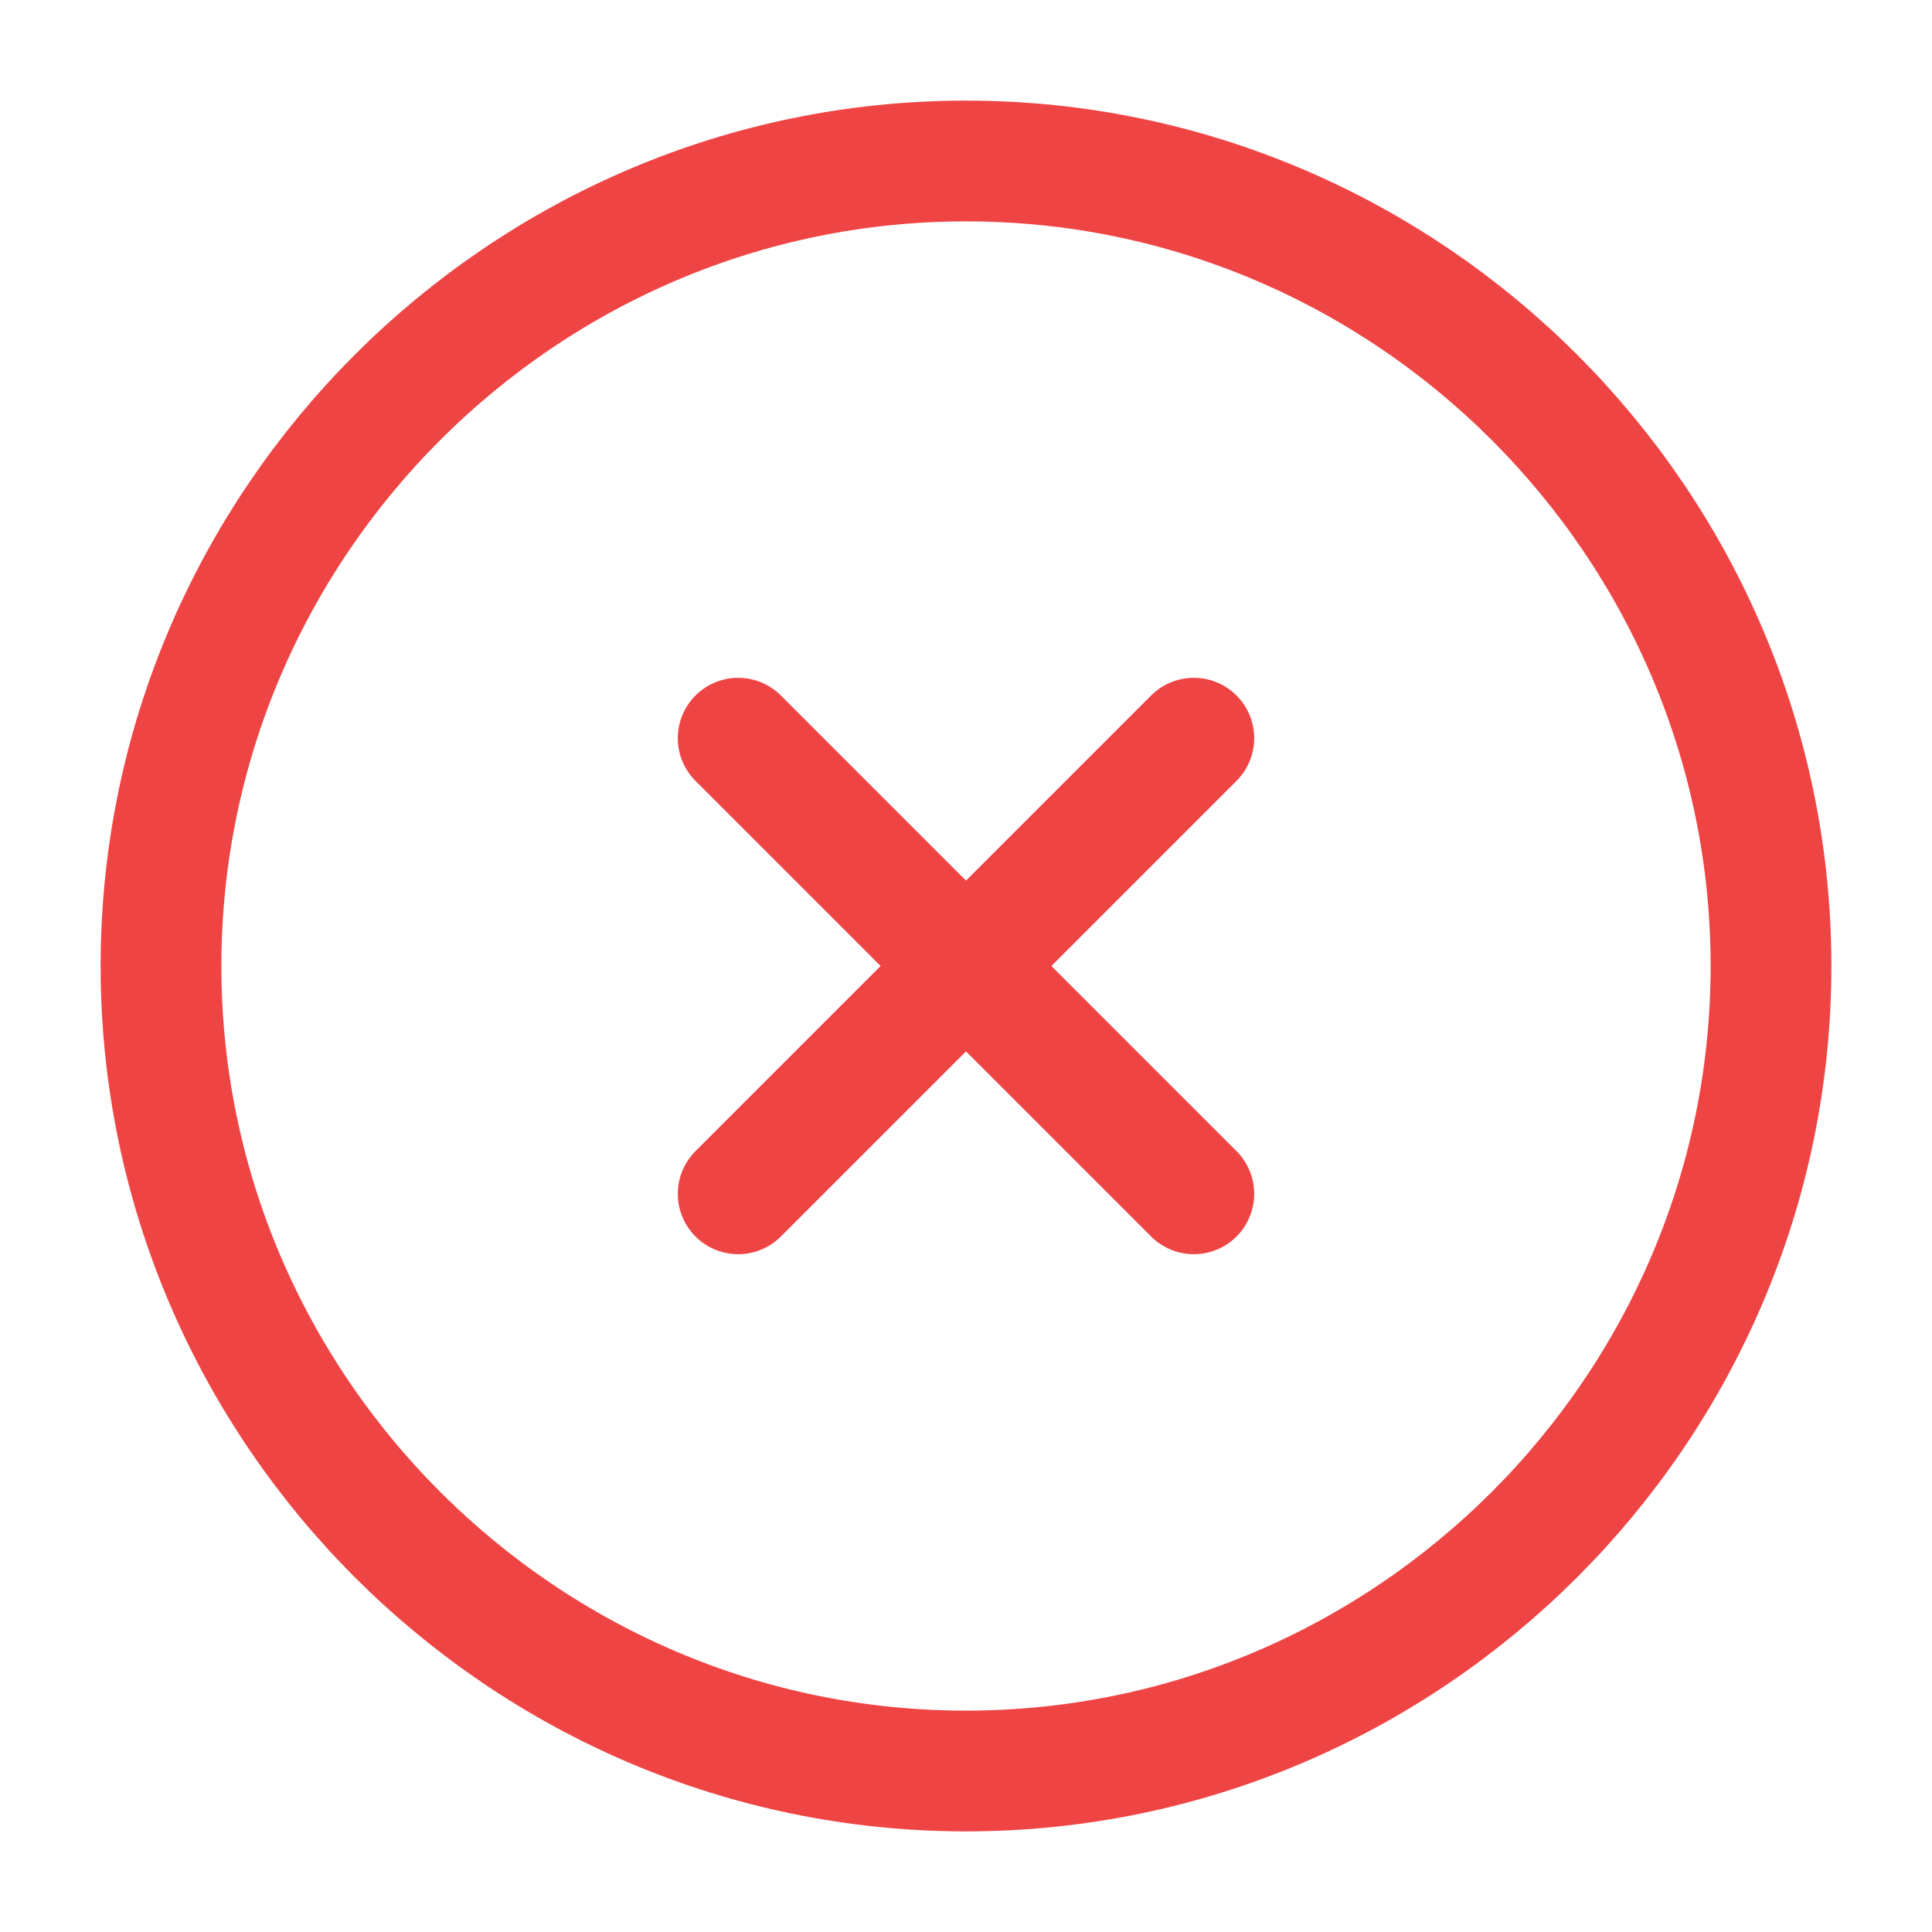
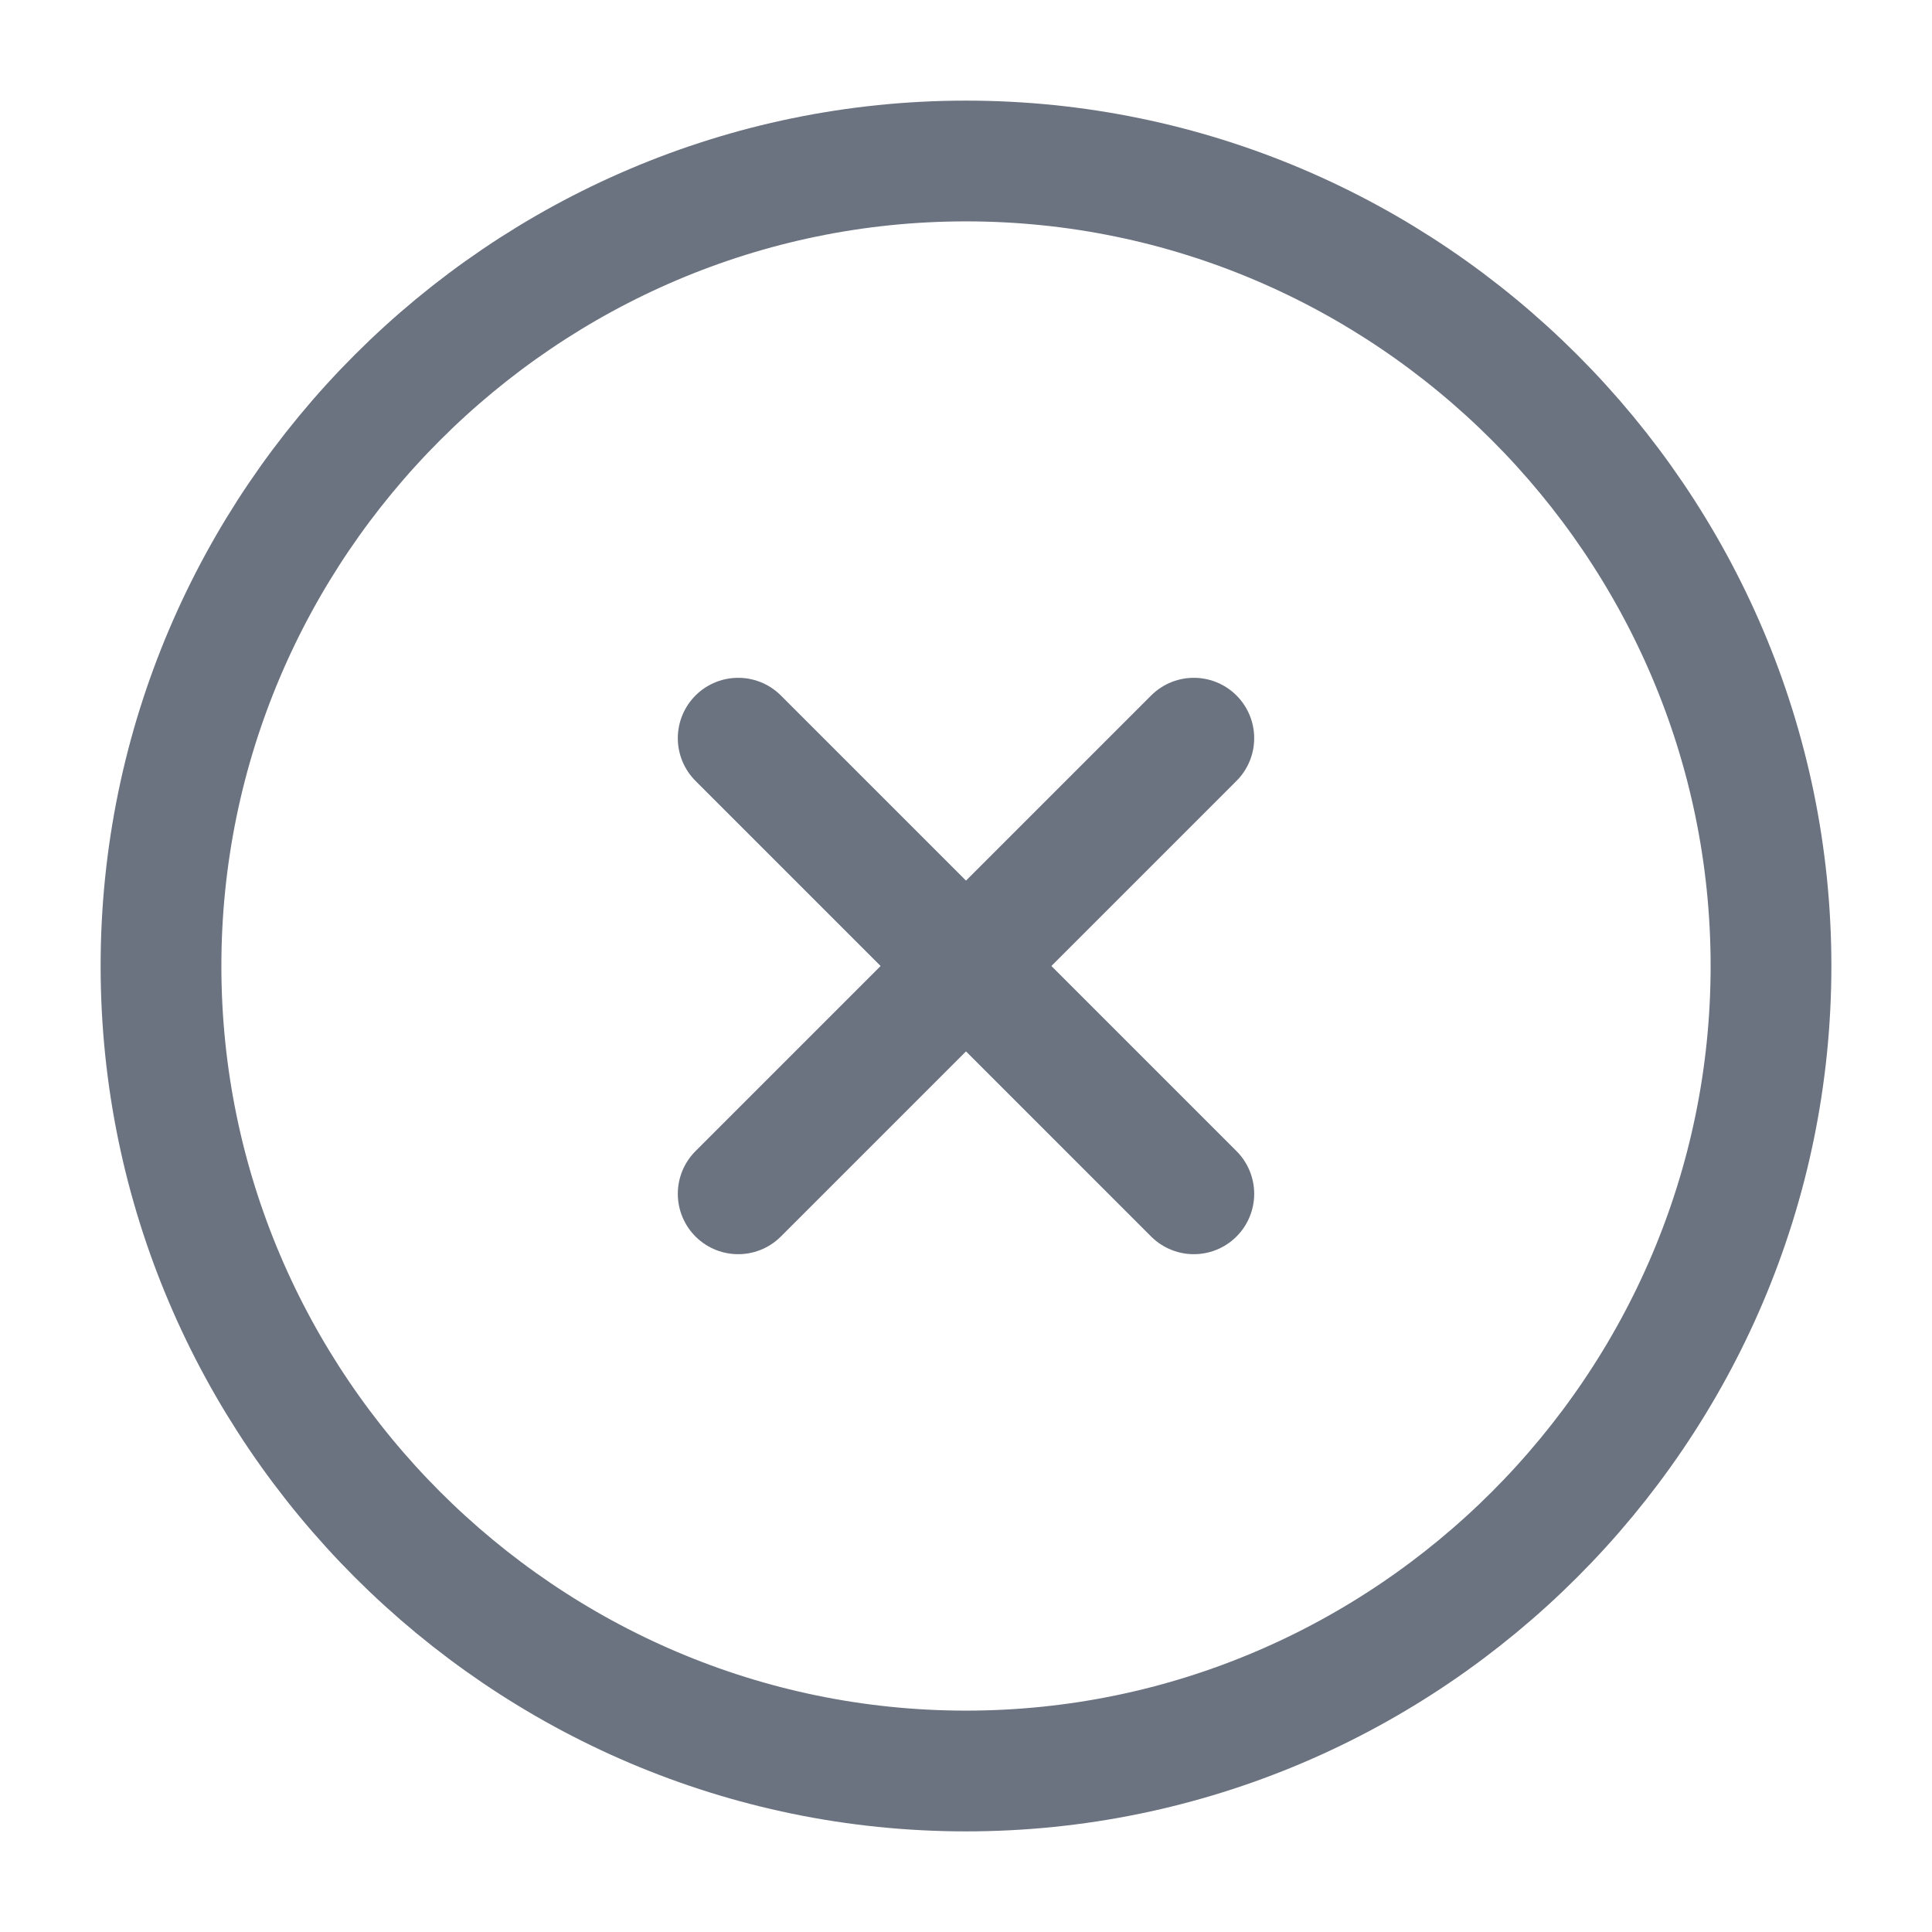
- <svg xmlns="http://www.w3.org/2000/svg" width="24" height="24" viewBox="0 0 24 24" fill="none">
+ <svg xmlns="http://www.w3.org/2000/svg" width="32" height="32" viewBox="0 0 24 24" fill="none">
  <g clip-path="url(#clip0_4418_9821)">
-     <path d="M12 22C17.5 22 22 17.5 22 12C22 6.5 17.5 2 12 2C6.5 2 2 6.5 2 12C2 17.5 6.5 22 12 22Z" stroke="#ef4444" stroke-width="1.5" stroke-linecap="round" stroke-linejoin="round" />
-     <path d="M9.17 14.83L14.83 9.17" stroke="#ef4444" stroke-width="1.5" stroke-linecap="round" stroke-linejoin="round" />
-     <path d="M14.83 14.83L9.17 9.17" stroke="#ef4444" stroke-width="1.5" stroke-linecap="round" stroke-linejoin="round" />
+     <path d="M12 22C17.5 22 22 17.5 22 12C22 6.5 17.5 2 12 2C6.5 2 2 6.5 2 12C2 17.5 6.5 22 12 22Z" stroke="#6b7280" stroke-width="1.5" stroke-linecap="round" stroke-linejoin="round" />
+     <path d="M9.17 14.83L14.83 9.17" stroke="#6b7280" stroke-width="1.5" stroke-linecap="round" stroke-linejoin="round" />
+     <path d="M14.83 14.83L9.17 9.17" stroke="#6b7280" stroke-width="1.5" stroke-linecap="round" stroke-linejoin="round" />
  </g>
  <defs>
    <clipPath id="clip0_4418_9821">
      <rect width="24" height="24" fill="none" />
    </clipPath>
  </defs>
</svg>
